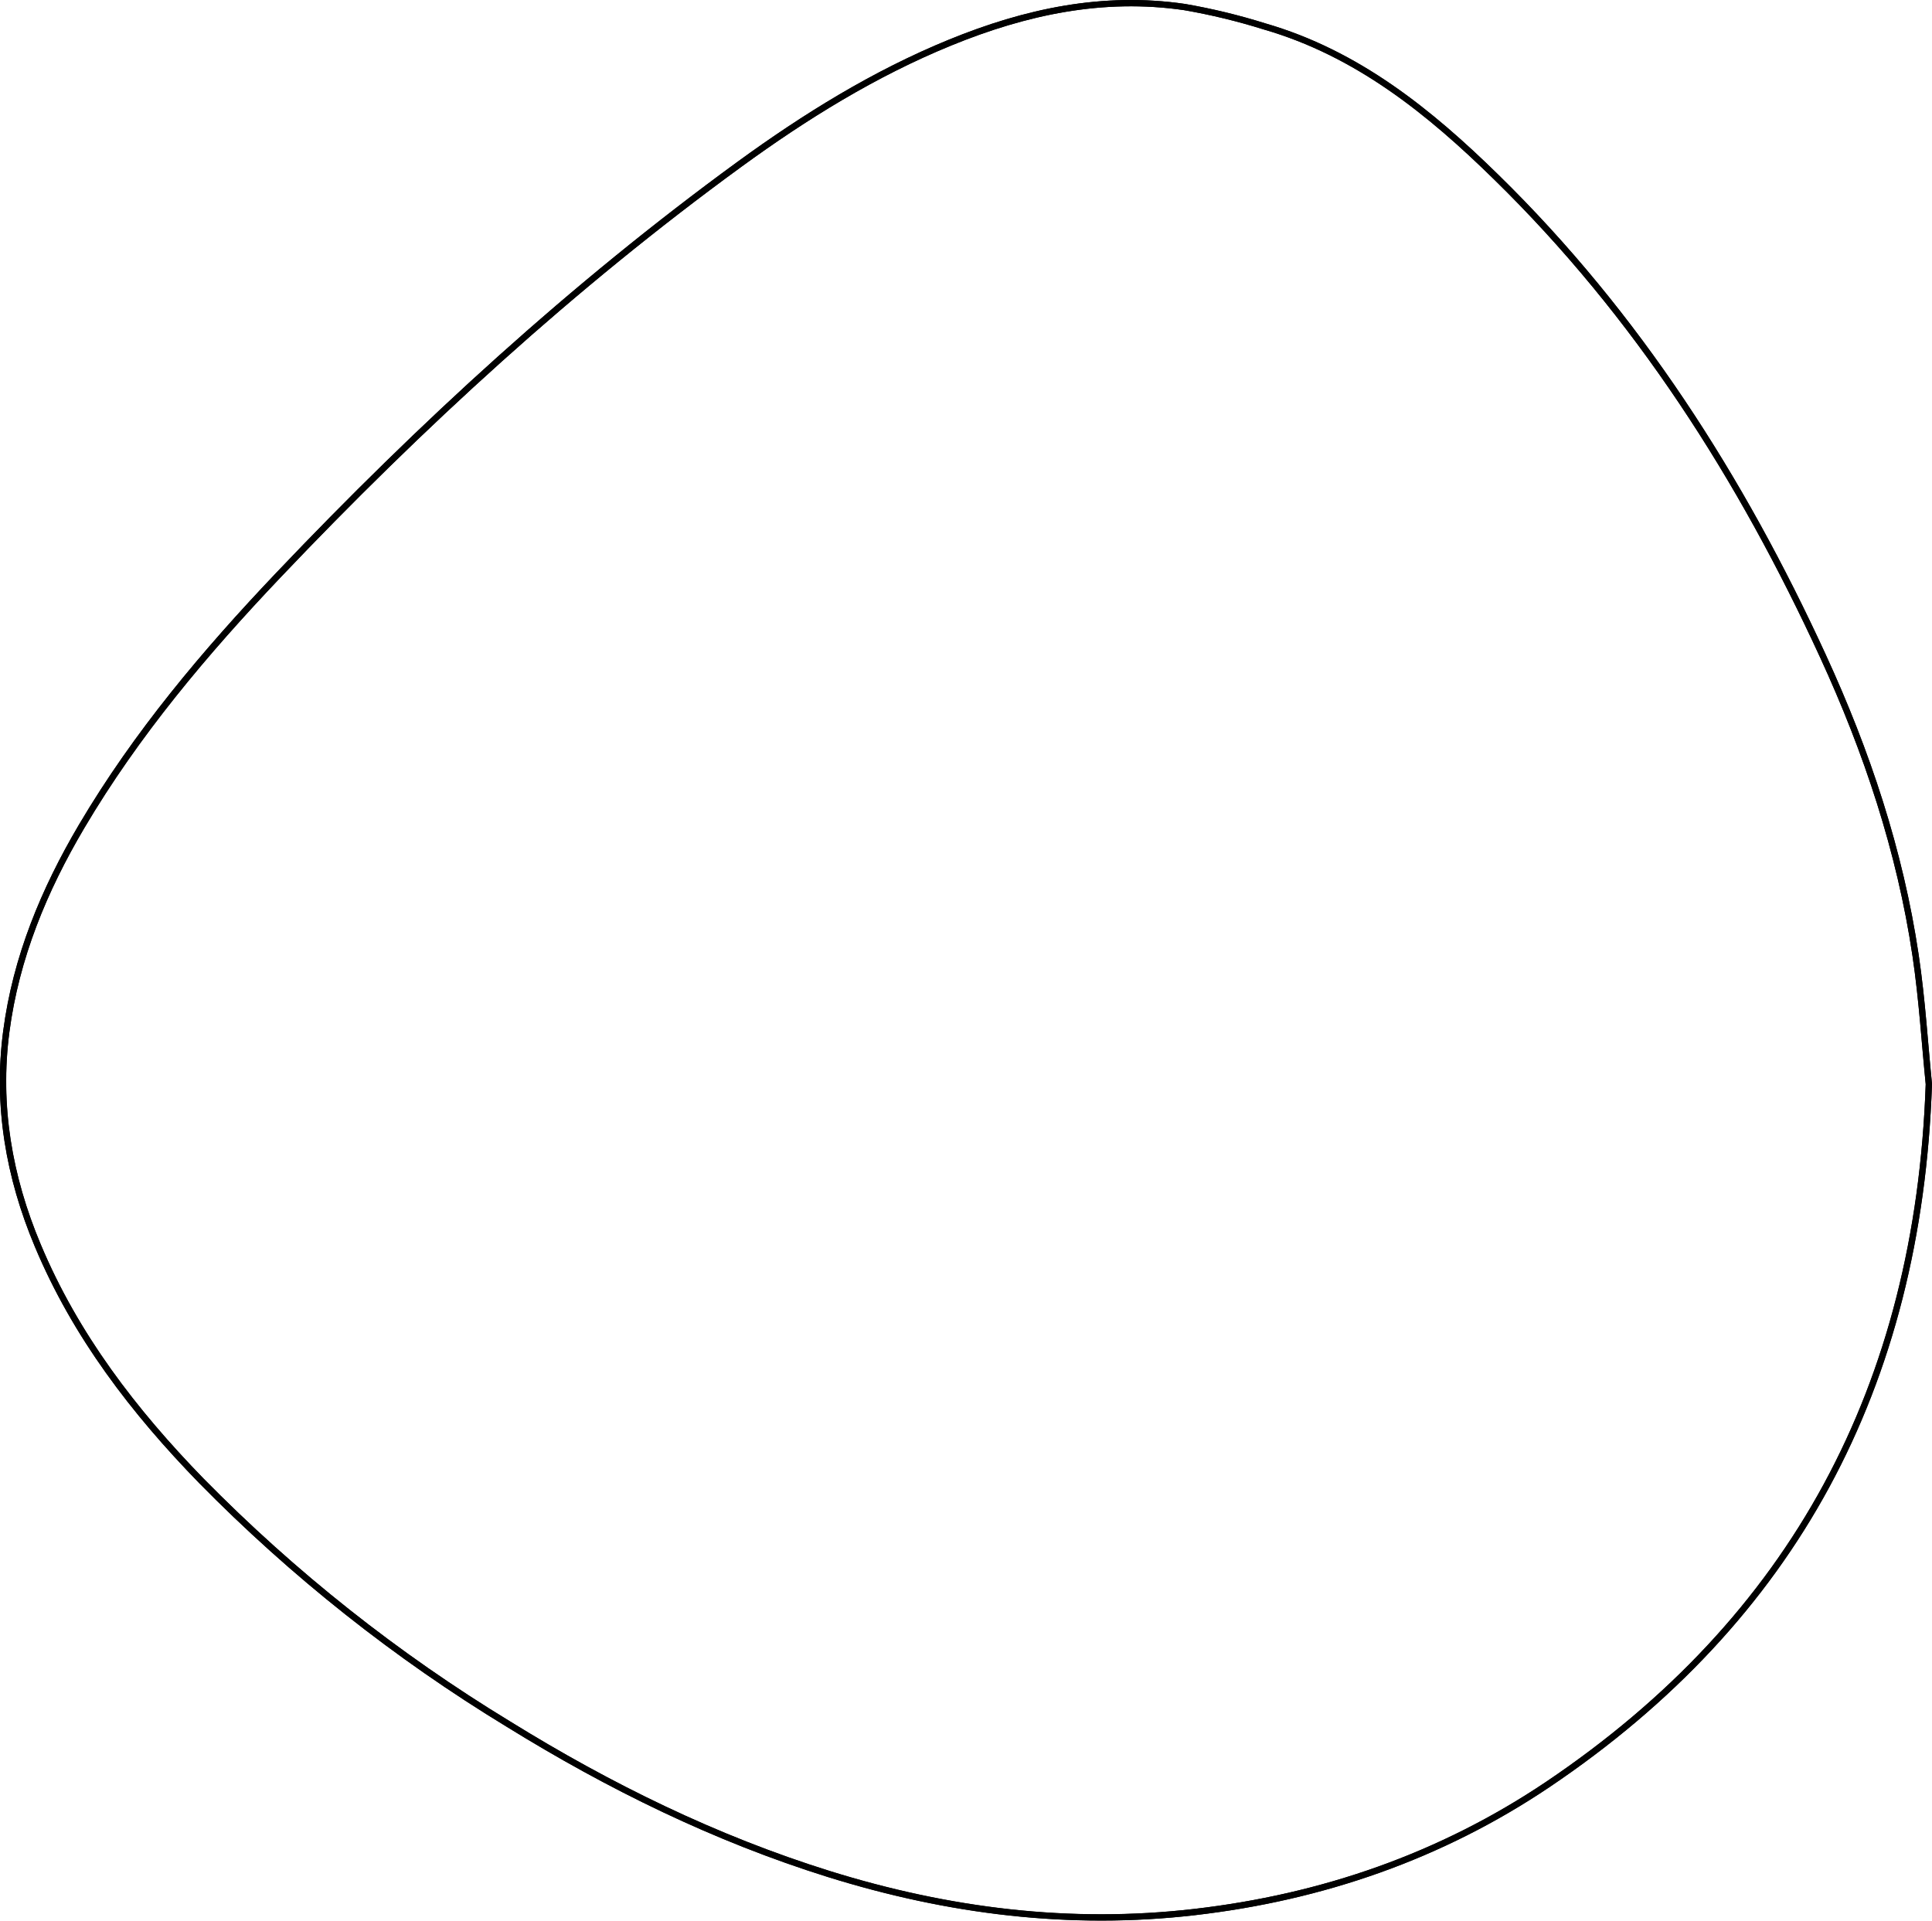
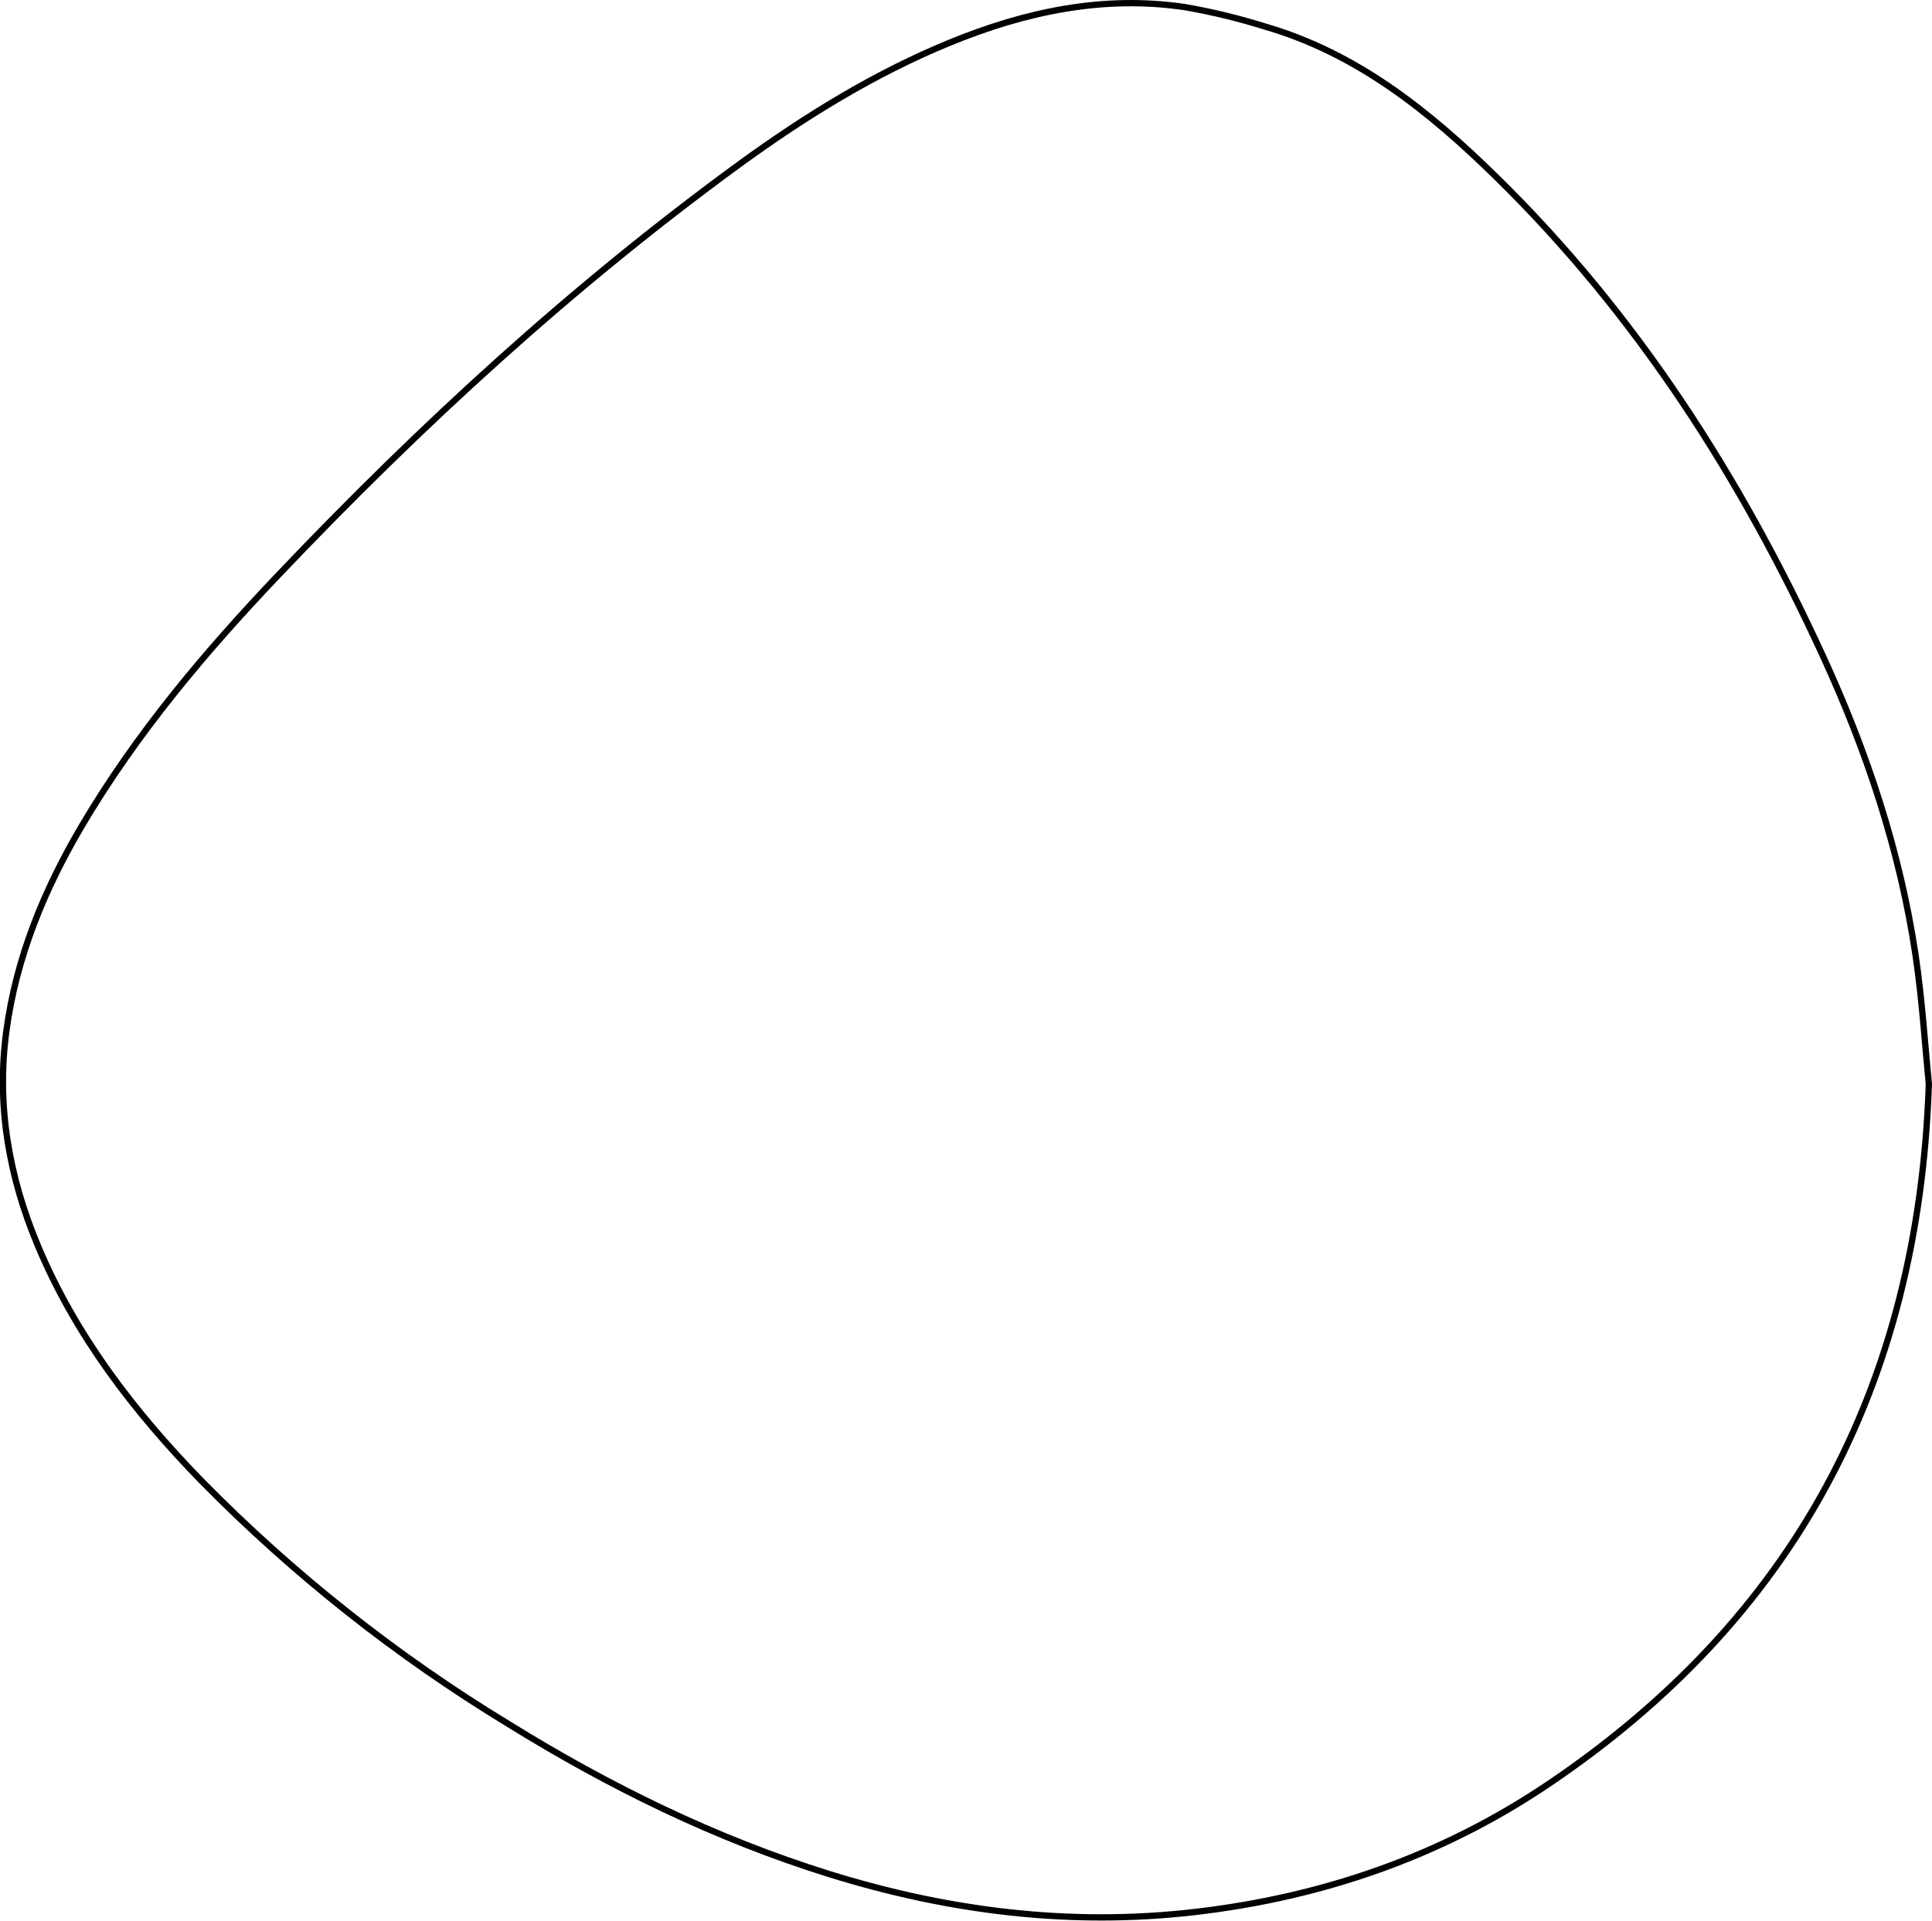
<svg xmlns="http://www.w3.org/2000/svg" viewBox="0 0 307.14 305.36">
  <defs>
    <style>.cls-1{fill:none;stroke:#000;stroke-miterlimit:10;}</style>
  </defs>
-   <g id="Ebene_2" data-name="Ebene 2">
-     <g id="Ebene_1-2" data-name="Ebene 1">
-       <path class="cls-1" d="M306.64,172.37c-.61-6.11-1.05-13.34-2.11-20.48-2.47-16.6-7.74-32.39-14.73-47.59-13-28.3-29.55-54.23-51.89-76.12C227.28,17.76,215.75,8.44,201,4.19a98.64,98.64,0,0,0-12.7-3.07c-13-1.9-25.32.75-37.28,5.65s-23,11.72-33.47,19.34C91,45.48,66.91,67.6,44.29,91.39c-11.71,12.31-22.64,25.28-31.33,40C7,141.51,2.57,152.24,1,164S1.42,187.1,6,198c6,14.34,15.28,26.39,26,37.42a252.11,252.11,0,0,0,48.88,38.71c16,9.91,32.85,18.18,50.89,23.81,19,5.92,38.35,8.35,58.18,6.05,20.29-2.35,39.19-8.88,56.14-20.29C285.09,257.42,305,220.47,306.64,172.37Z" />
-       <path class="cls-1" d="M306.64,172.37c-1.69,48.1-21.55,85.05-60.59,111.34-17,11.41-35.85,17.94-56.14,20.29-19.83,2.3-39.19-.13-58.18-6.05-18-5.63-34.85-13.9-50.89-23.81A252.11,252.11,0,0,1,32,235.43c-10.71-11-20-23.08-26-37.42C1.42,187.1-.52,175.78,1,164S7,141.51,13,131.37c8.69-14.7,19.62-27.67,31.33-40C66.91,67.6,91,45.48,117.59,26.11,128.05,18.49,139,11.69,151.06,6.77s24.32-7.55,37.28-5.65A98.64,98.64,0,0,1,201,4.19c14.71,4.25,26.24,13.57,36.87,24C260.25,50.07,276.8,76,289.8,104.3c7,15.2,12.26,31,14.73,47.59C305.59,159,306,166.26,306.64,172.37Z" />
-     </g>
-   </g>
+   <path class="cls-1" d="M306.64,172.37c-.61-6.11-1.05-13.34-2.11-20.48-2.47-16.6-7.74-32.39-14.73-47.59-13-28.3-29.55-54.23-51.89-76.12C227.28,17.76,215.75,8.44,201,4.19a98.64,98.64,0,0,0-12.7-3.07c-13-1.9-25.32.75-37.28,5.65s-23,11.72-33.47,19.34C91,45.48,66.91,67.6,44.29,91.39c-11.71,12.31-22.64,25.28-31.33,40C7,141.51,2.57,152.24,1,164S1.42,187.1,6,198c6,14.34,15.28,26.39,26,37.42a252.11,252.11,0,0,0,48.88,38.71c16,9.91,32.85,18.18,50.89,23.81,19,5.92,38.35,8.35,58.18,6.05,20.29-2.35,39.19-8.88,56.14-20.29C285.09,257.42,305,220.47,306.64,172.37Z" />
</svg>
